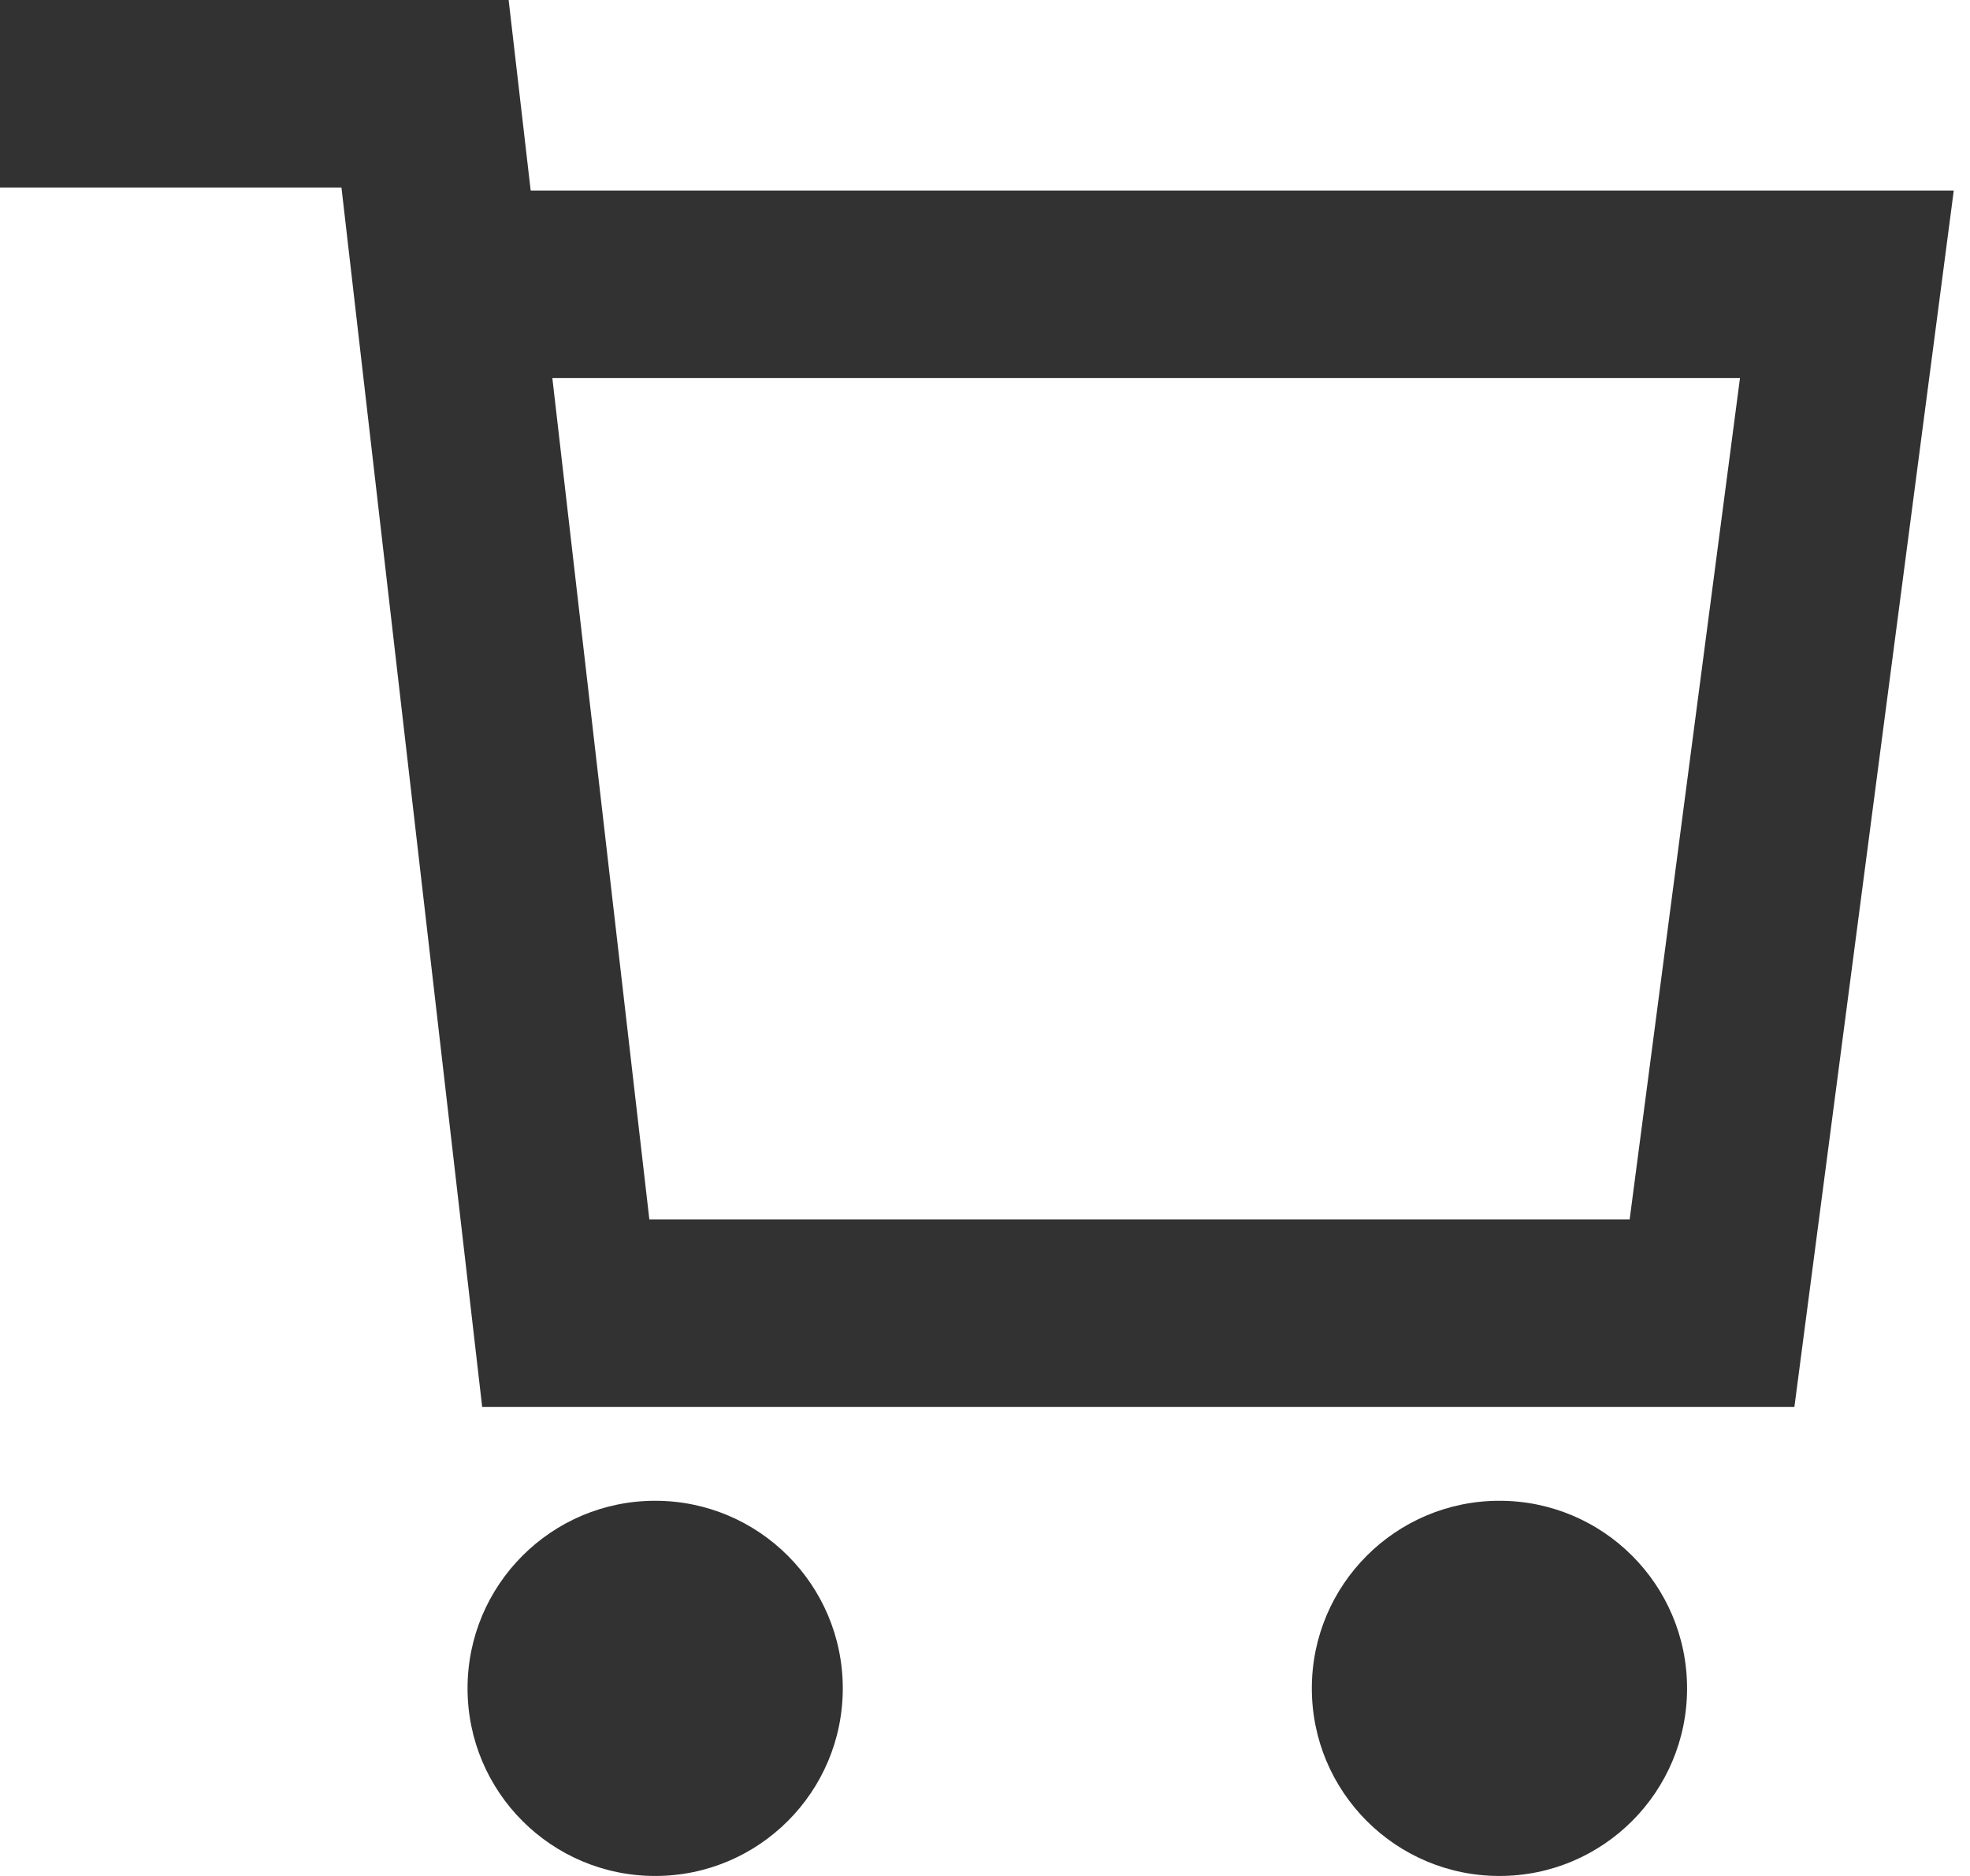
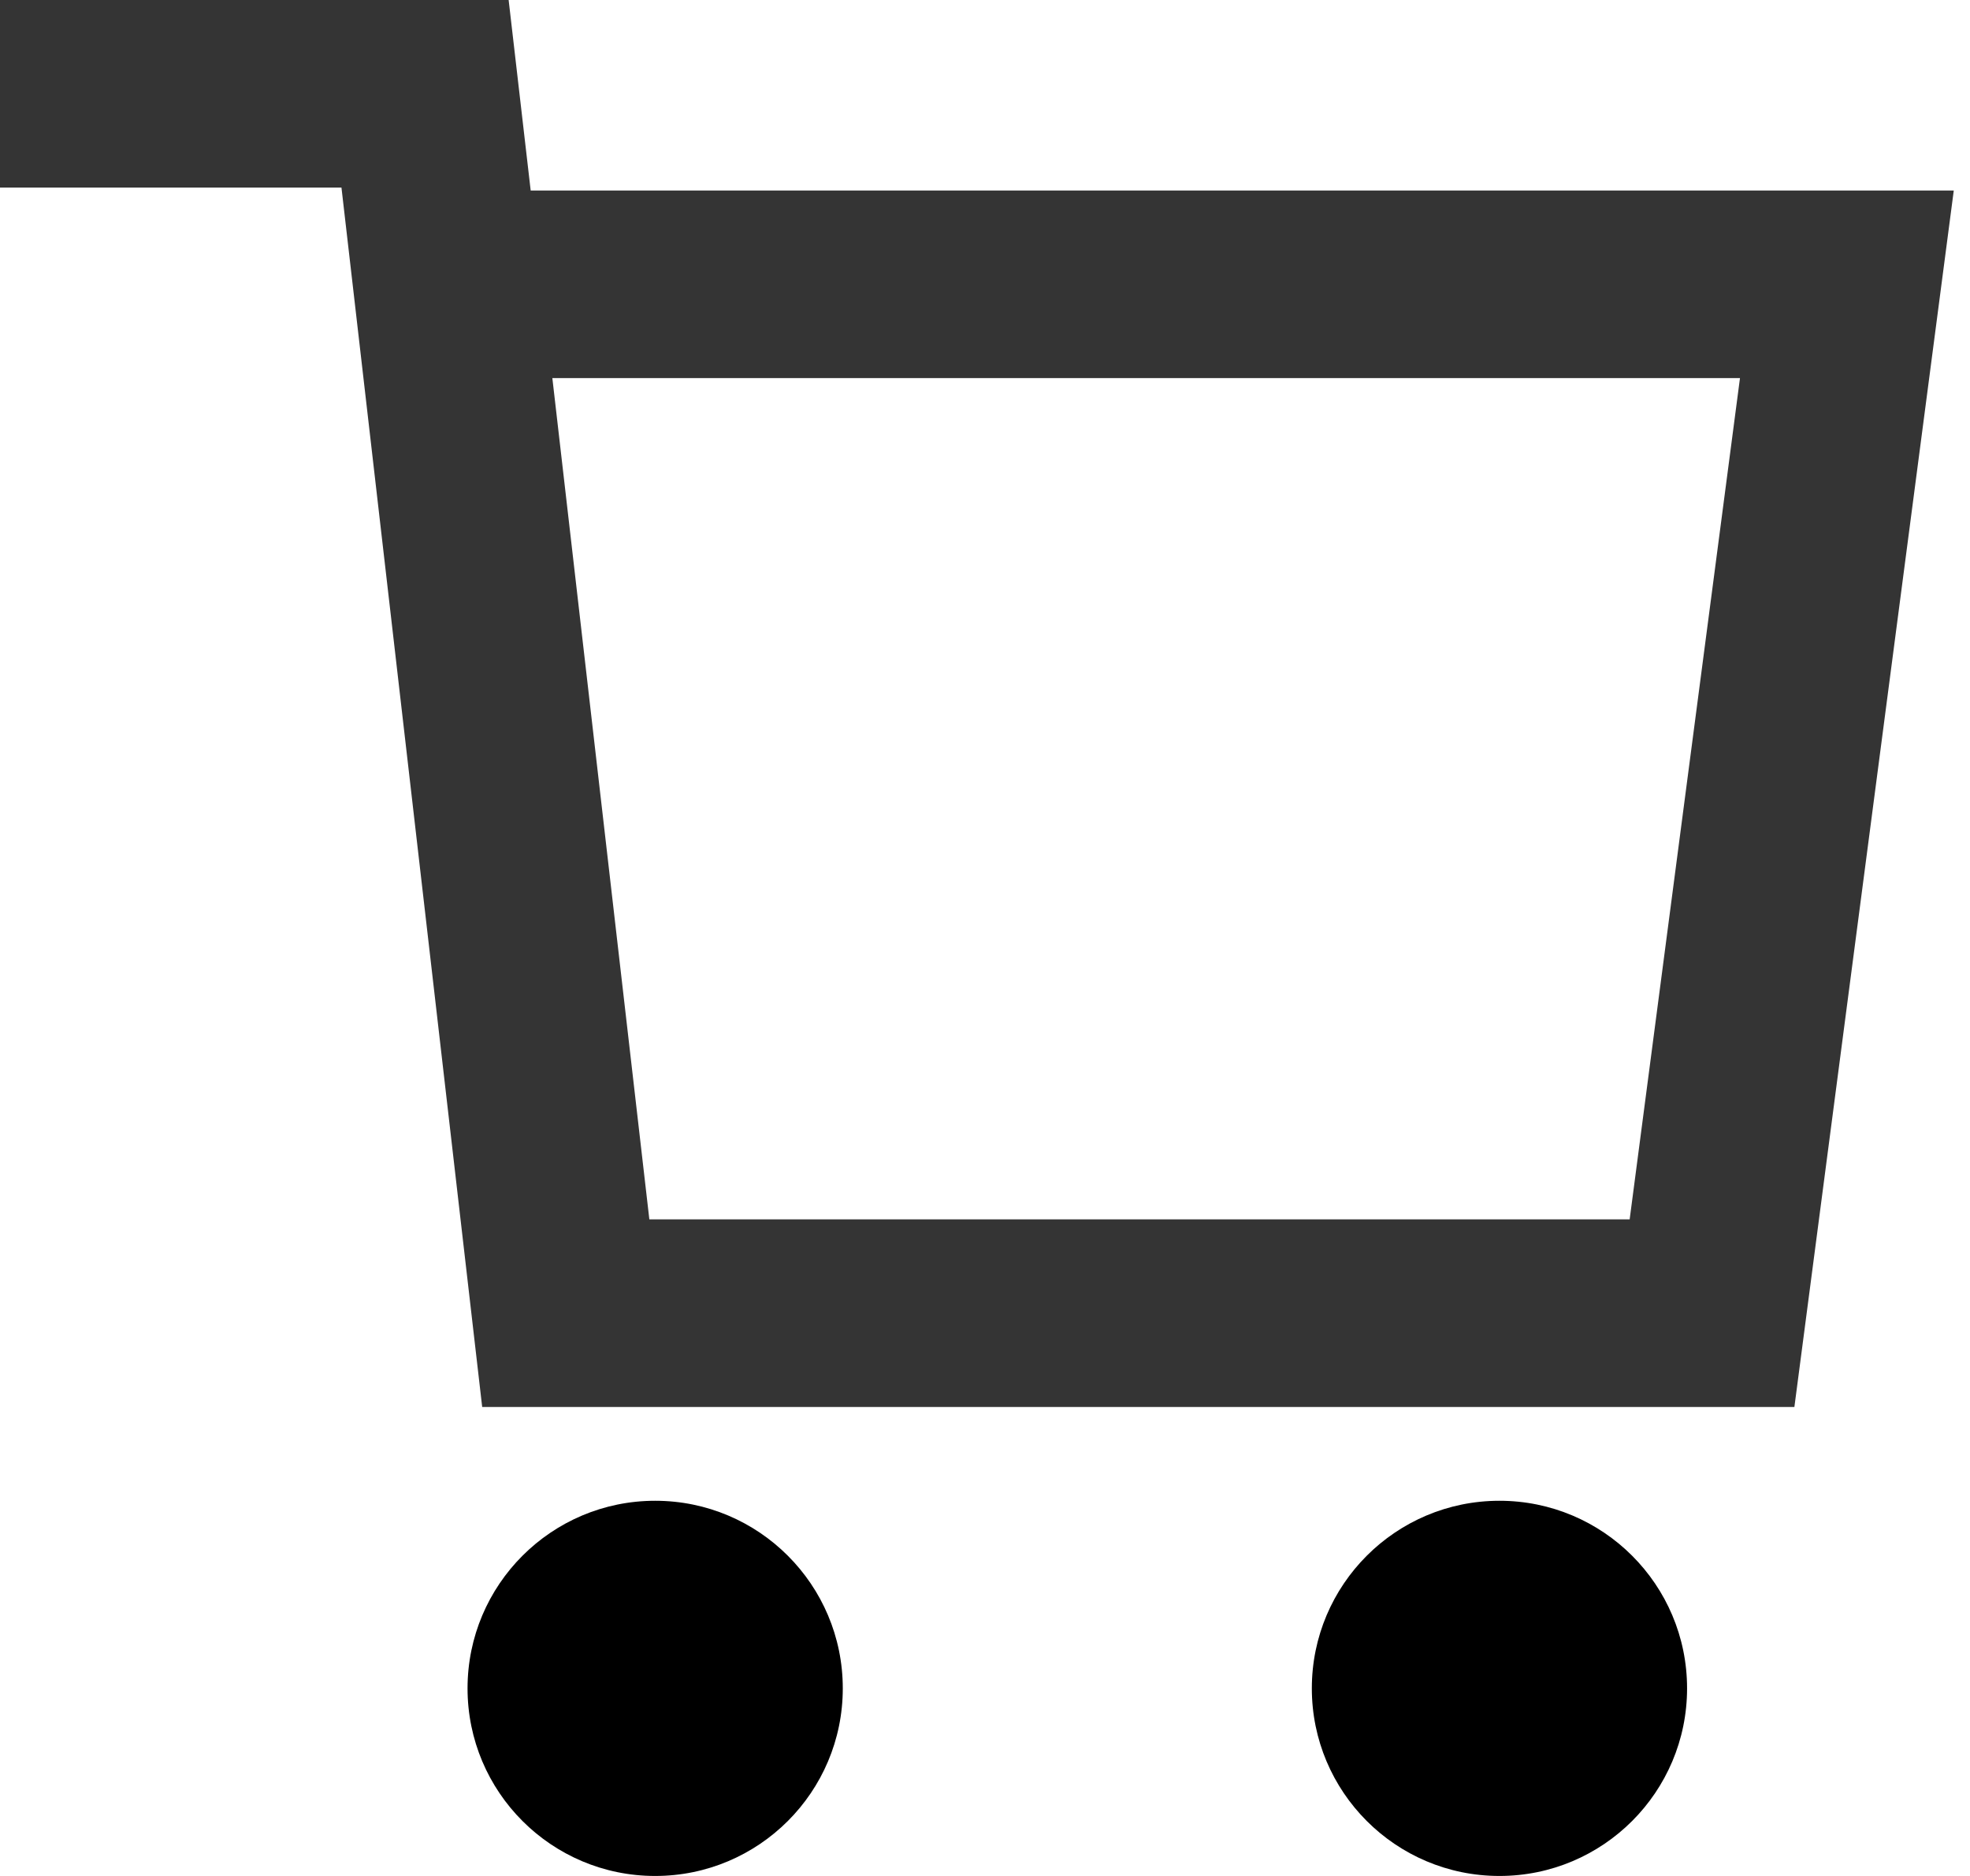
<svg xmlns="http://www.w3.org/2000/svg" width="21" height="20" viewBox="0 0 21 20">
-   <g fill="#323232">
-     <path d="M5.657 2.031L5.422 0H0v2h3.64l1.5 13h13.988l1.699-12.969H5.657zM17.372 13H6.922L5.888 4.031h12.66L17.372 13z" />
+   <g>
+     <path fill="#343434" d="M5.657 2.031L5.422 0H0v2h3.64l1.5 13h13.988l1.699-12.969H5.657zM17.372 13H6.922L5.888 4.031h12.66L17.372 13z" />
    <circle cx="6.984" cy="18" r="2" />
    <circle cx="15.984" cy="18" r="2" />
  </g>
</svg>
